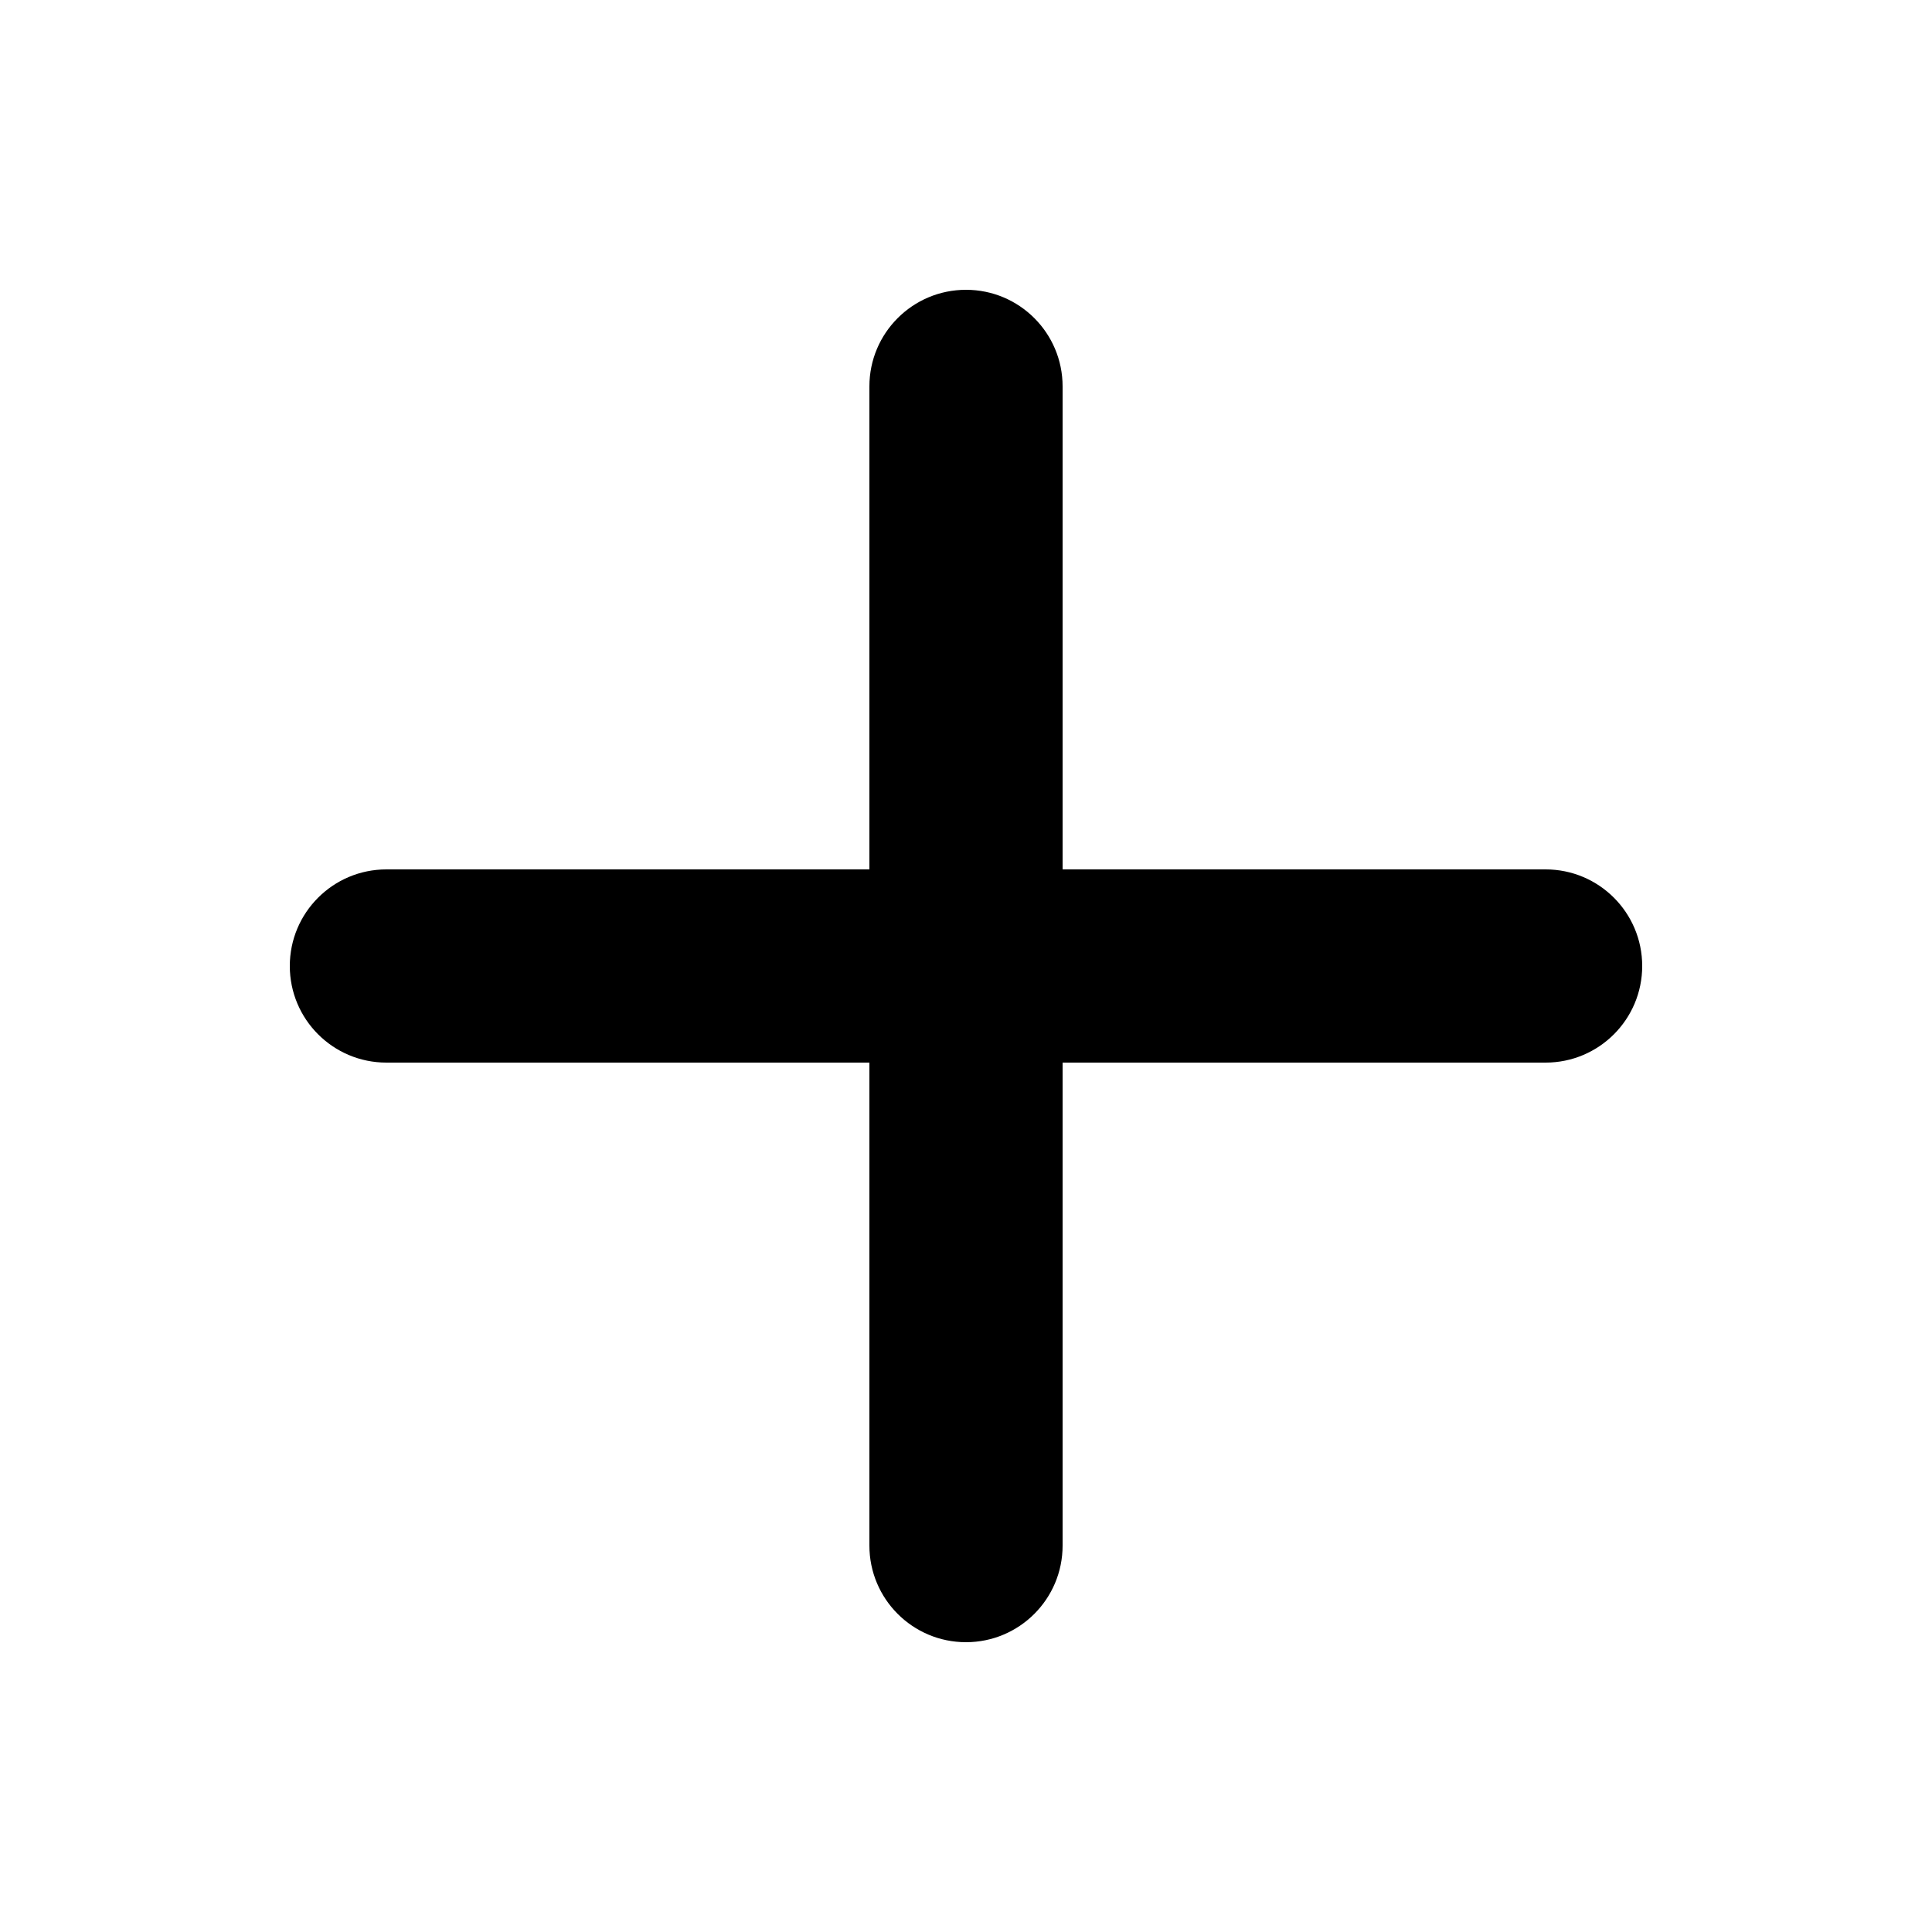
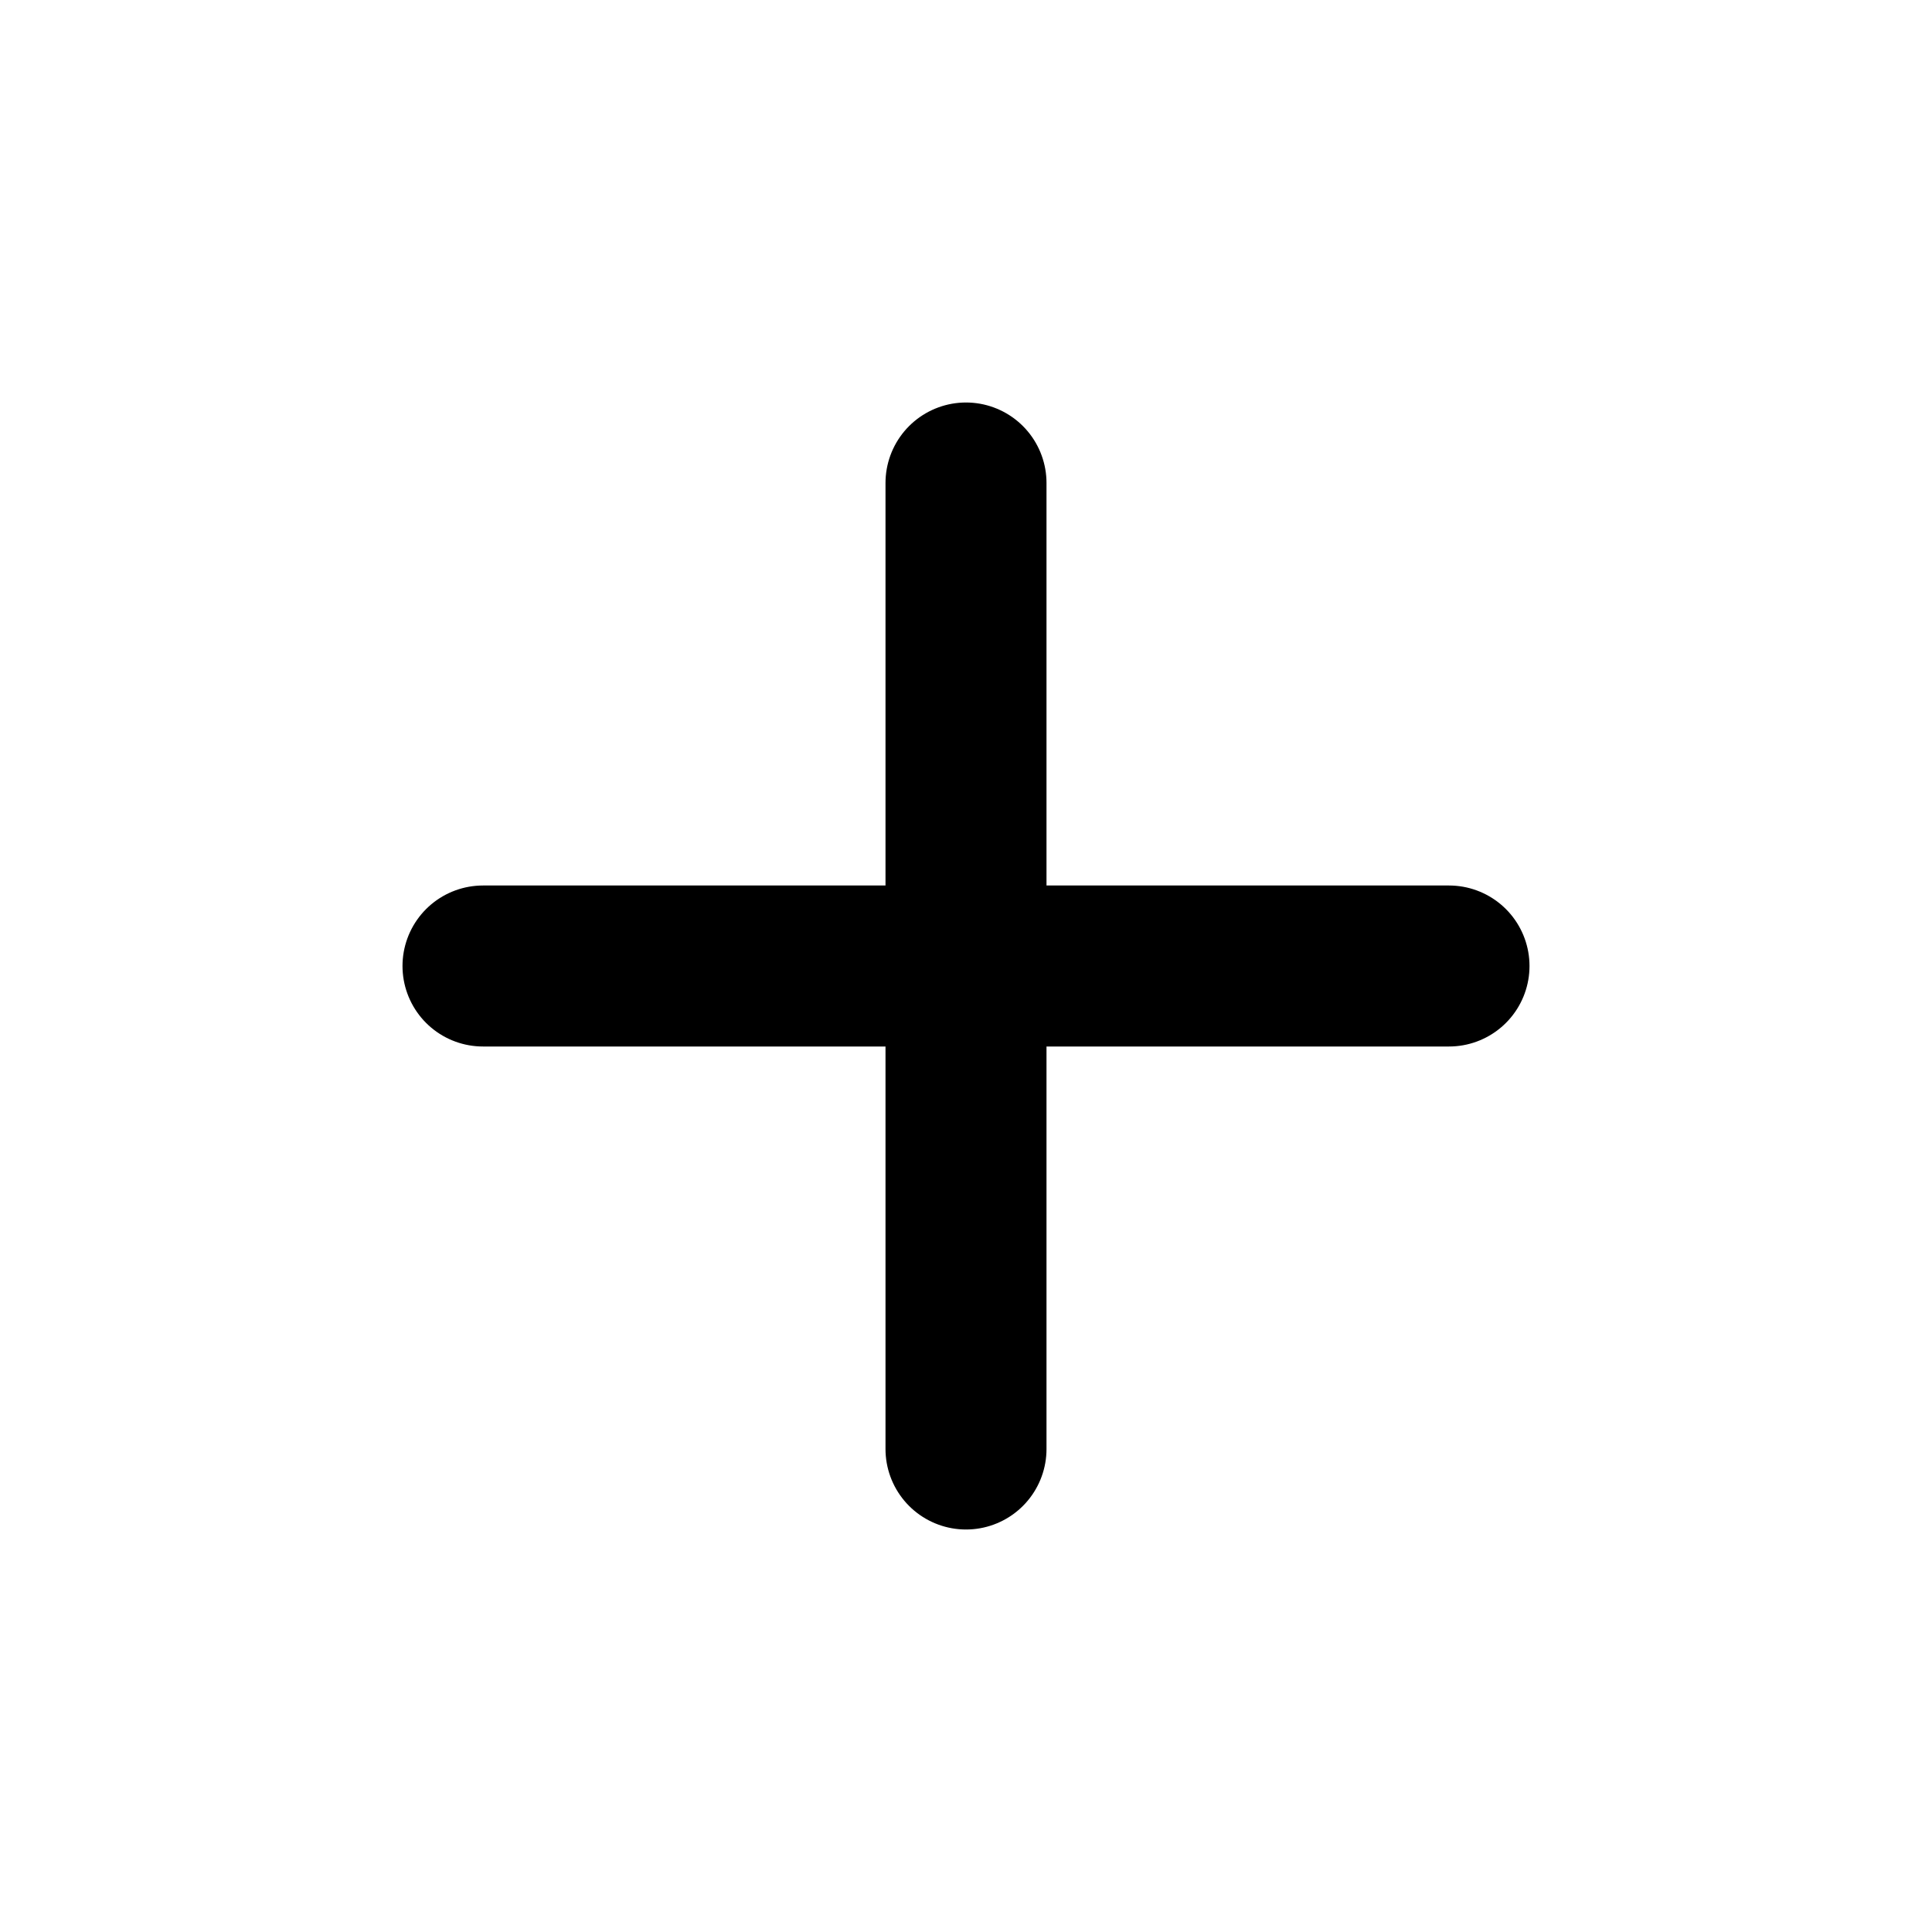
- <svg xmlns="http://www.w3.org/2000/svg" width="20" height="20" viewBox="0 0 20 20" fill="none">
-   <path d="M10 3a1 1 0 011 1v5h5a1 1 0 110 2h-5v5a1 1 0 11-2 0v-5H4a1 1 0 110-2h5V4a1 1 0 011-1z" fill="#000000" />
+ <svg xmlns="http://www.w3.org/2000/svg" width="24" height="24" viewBox="0 0 24 24" fill="none">
+   <path d="M12 6V18M6 12H18" stroke="currentColor" stroke-width="2" stroke-linecap="round" stroke-linejoin="round" />
</svg>
